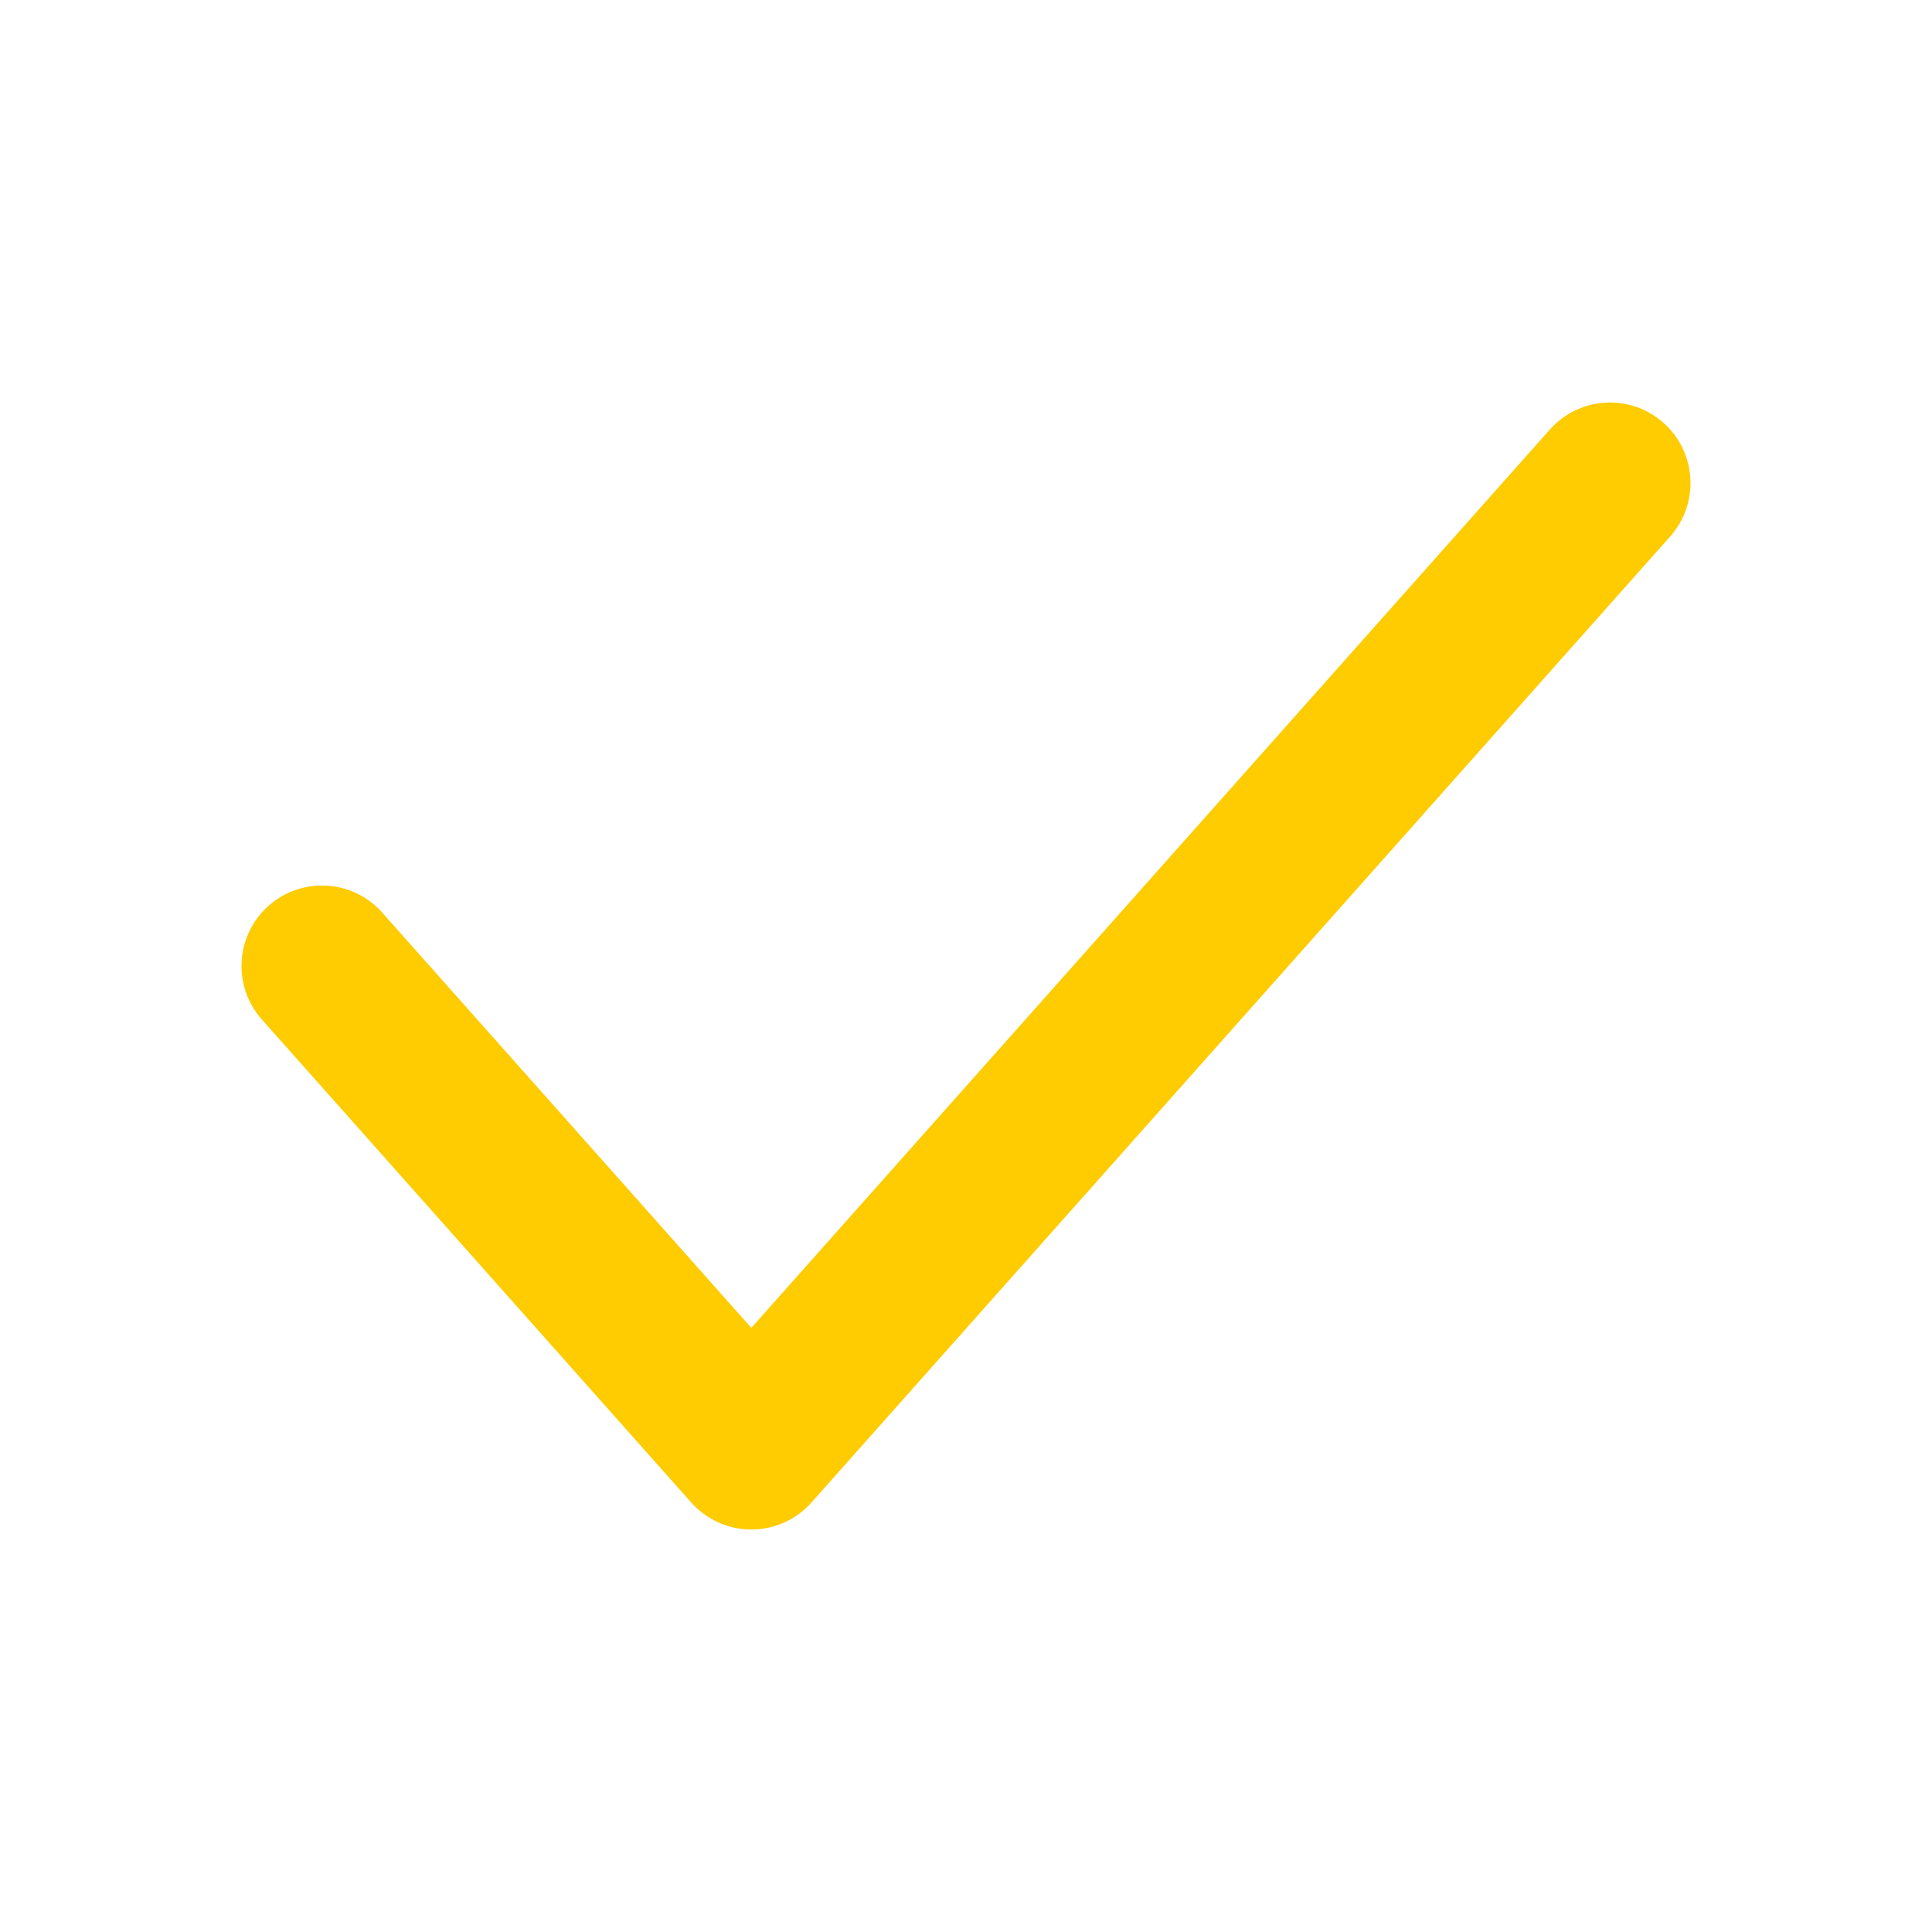
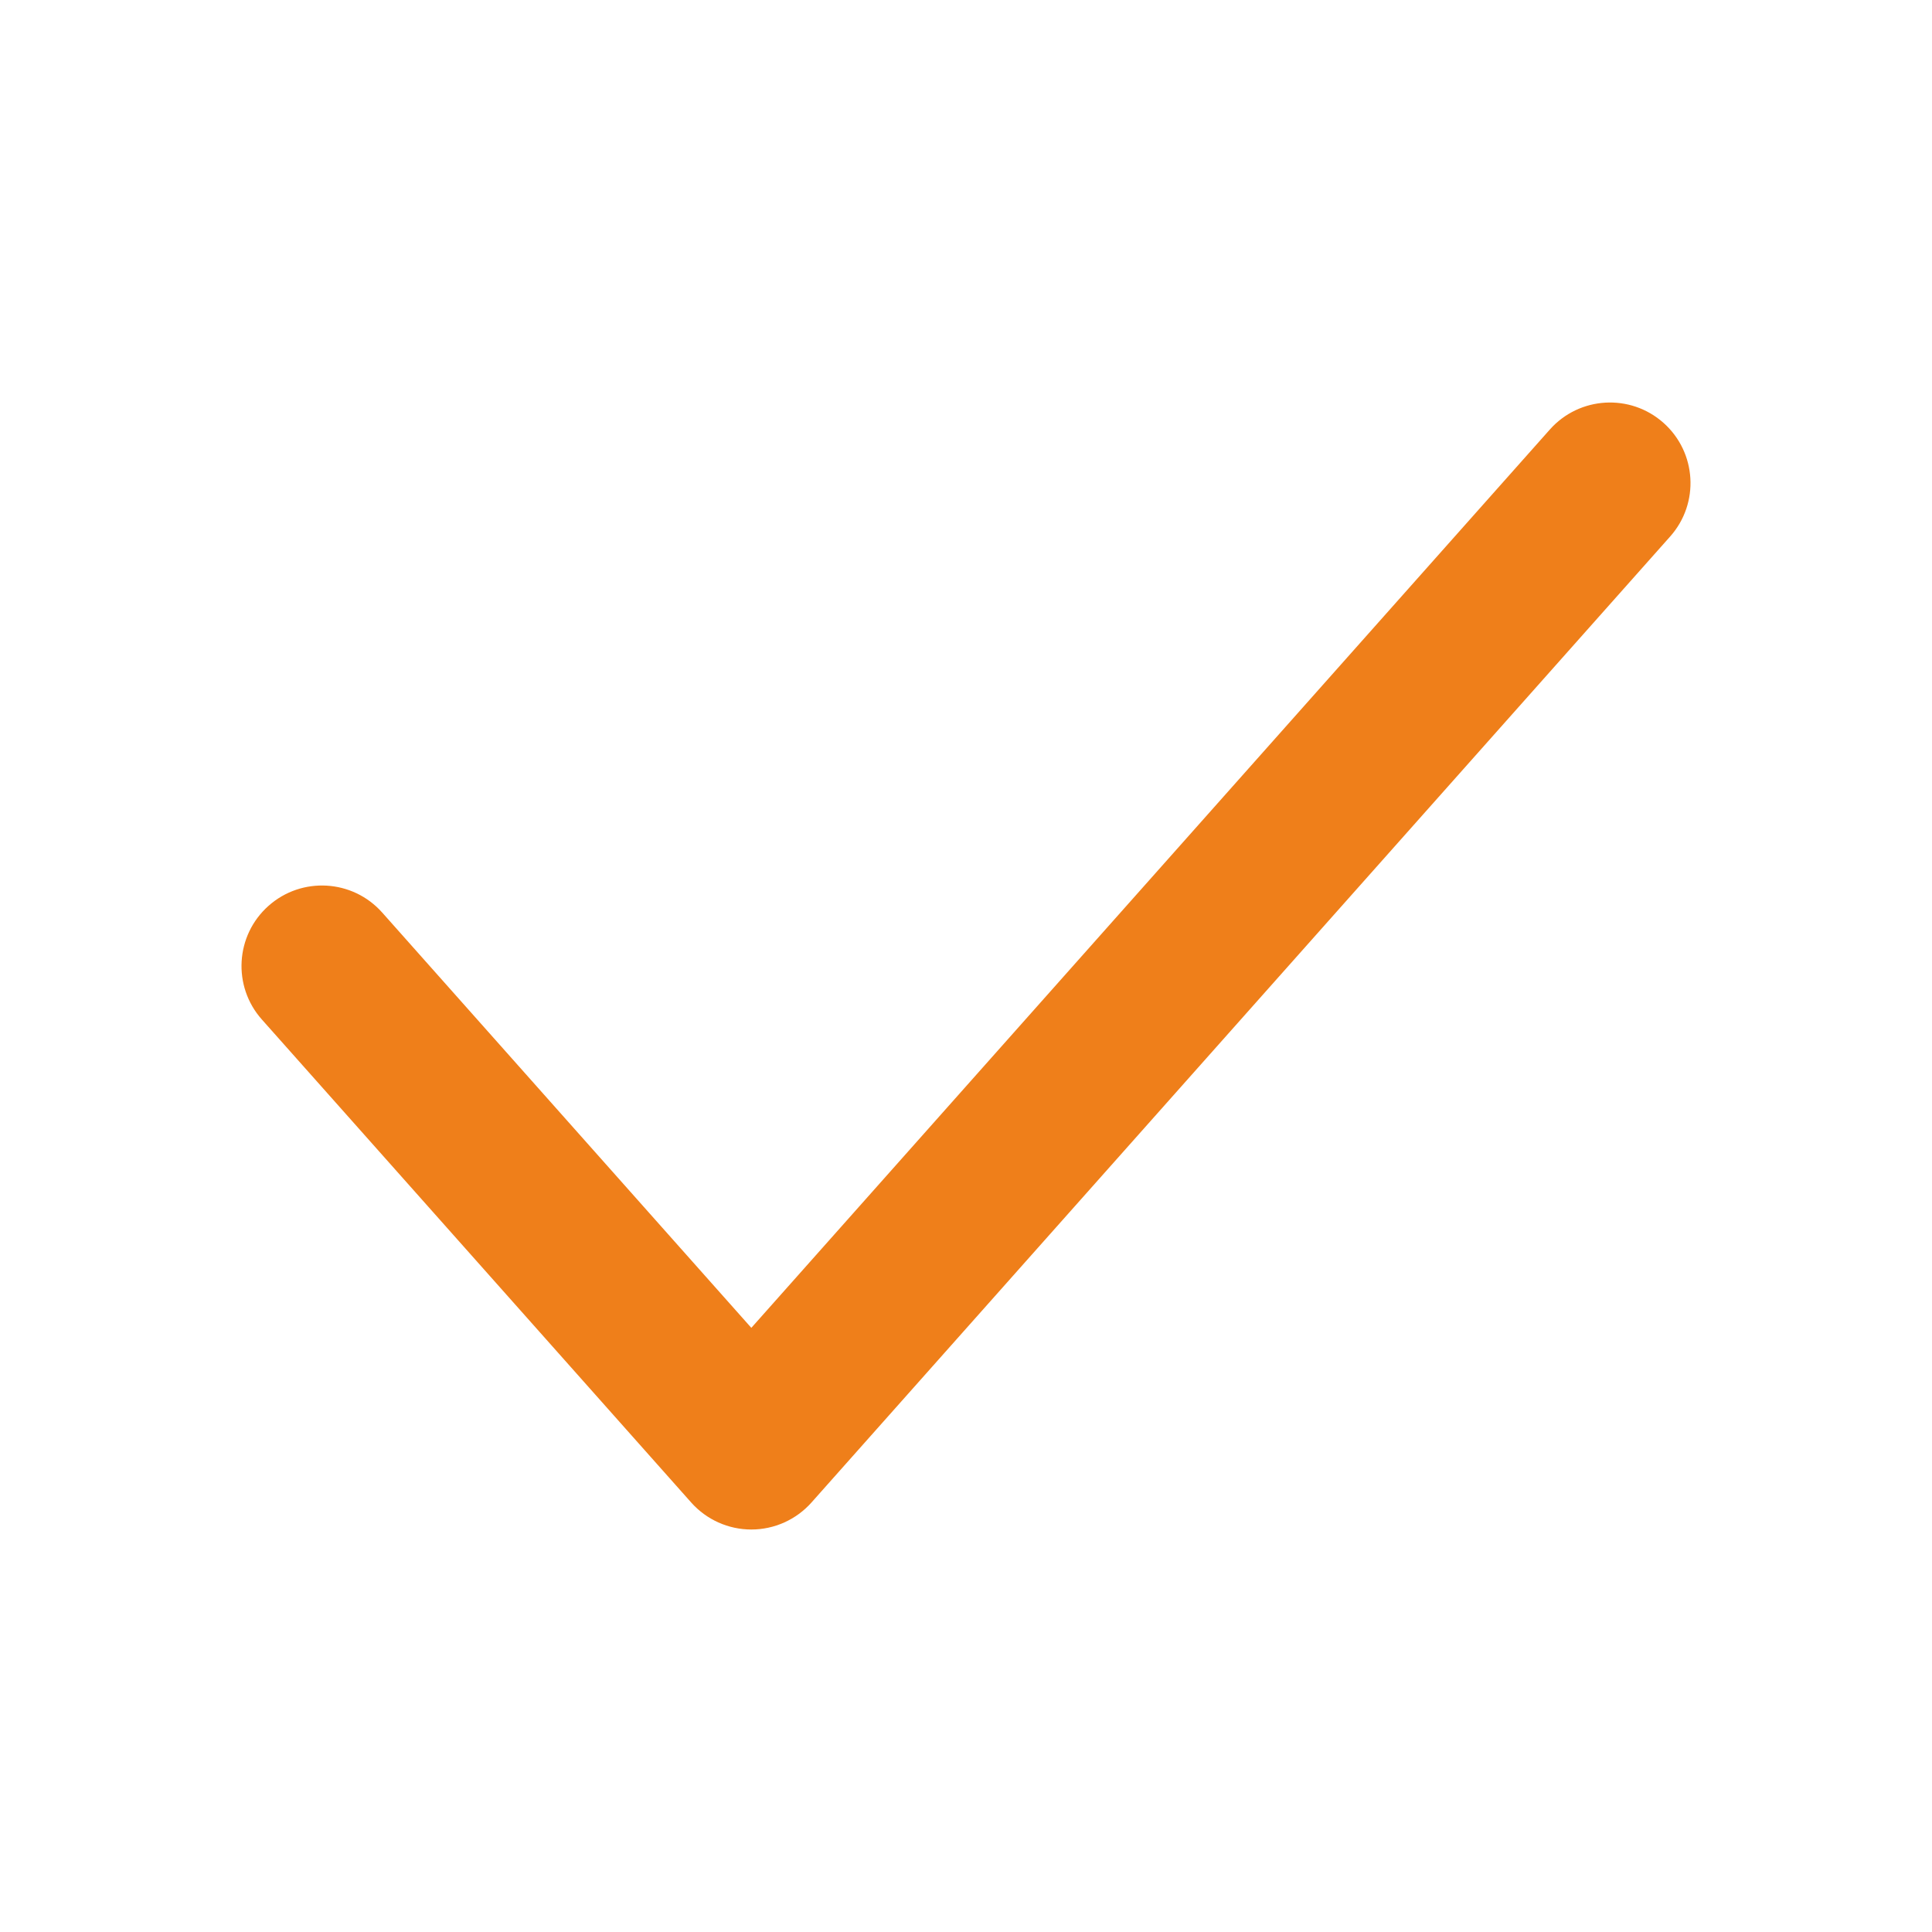
<svg xmlns="http://www.w3.org/2000/svg" width="104" height="104" viewBox="0 0 104 104" fill="none">
-   <path d="M89.546 22.762C91.334 24.352 91.496 27.091 89.906 28.879L43.683 80.879C42.861 81.804 41.682 82.334 40.444 82.334C39.207 82.334 38.028 81.804 37.206 80.879L14.095 54.879C12.505 53.09 12.666 50.352 14.454 48.762C16.243 47.172 18.982 47.333 20.572 49.121L40.444 71.478L83.428 23.122C85.018 21.333 87.757 21.172 89.546 22.762Z" fill="#FECC01" />
+   <path d="M89.546 22.762C91.334 24.352 91.496 27.091 89.906 28.879L43.683 80.879C42.861 81.804 41.682 82.334 40.444 82.334C39.207 82.334 38.028 81.804 37.206 80.879L14.095 54.879C12.505 53.09 12.666 50.352 14.454 48.762C16.243 47.172 18.982 47.333 20.572 49.121L40.444 71.478L83.428 23.122C85.018 21.333 87.757 21.172 89.546 22.762Z" fill="#EF7F1A" />
</svg>
